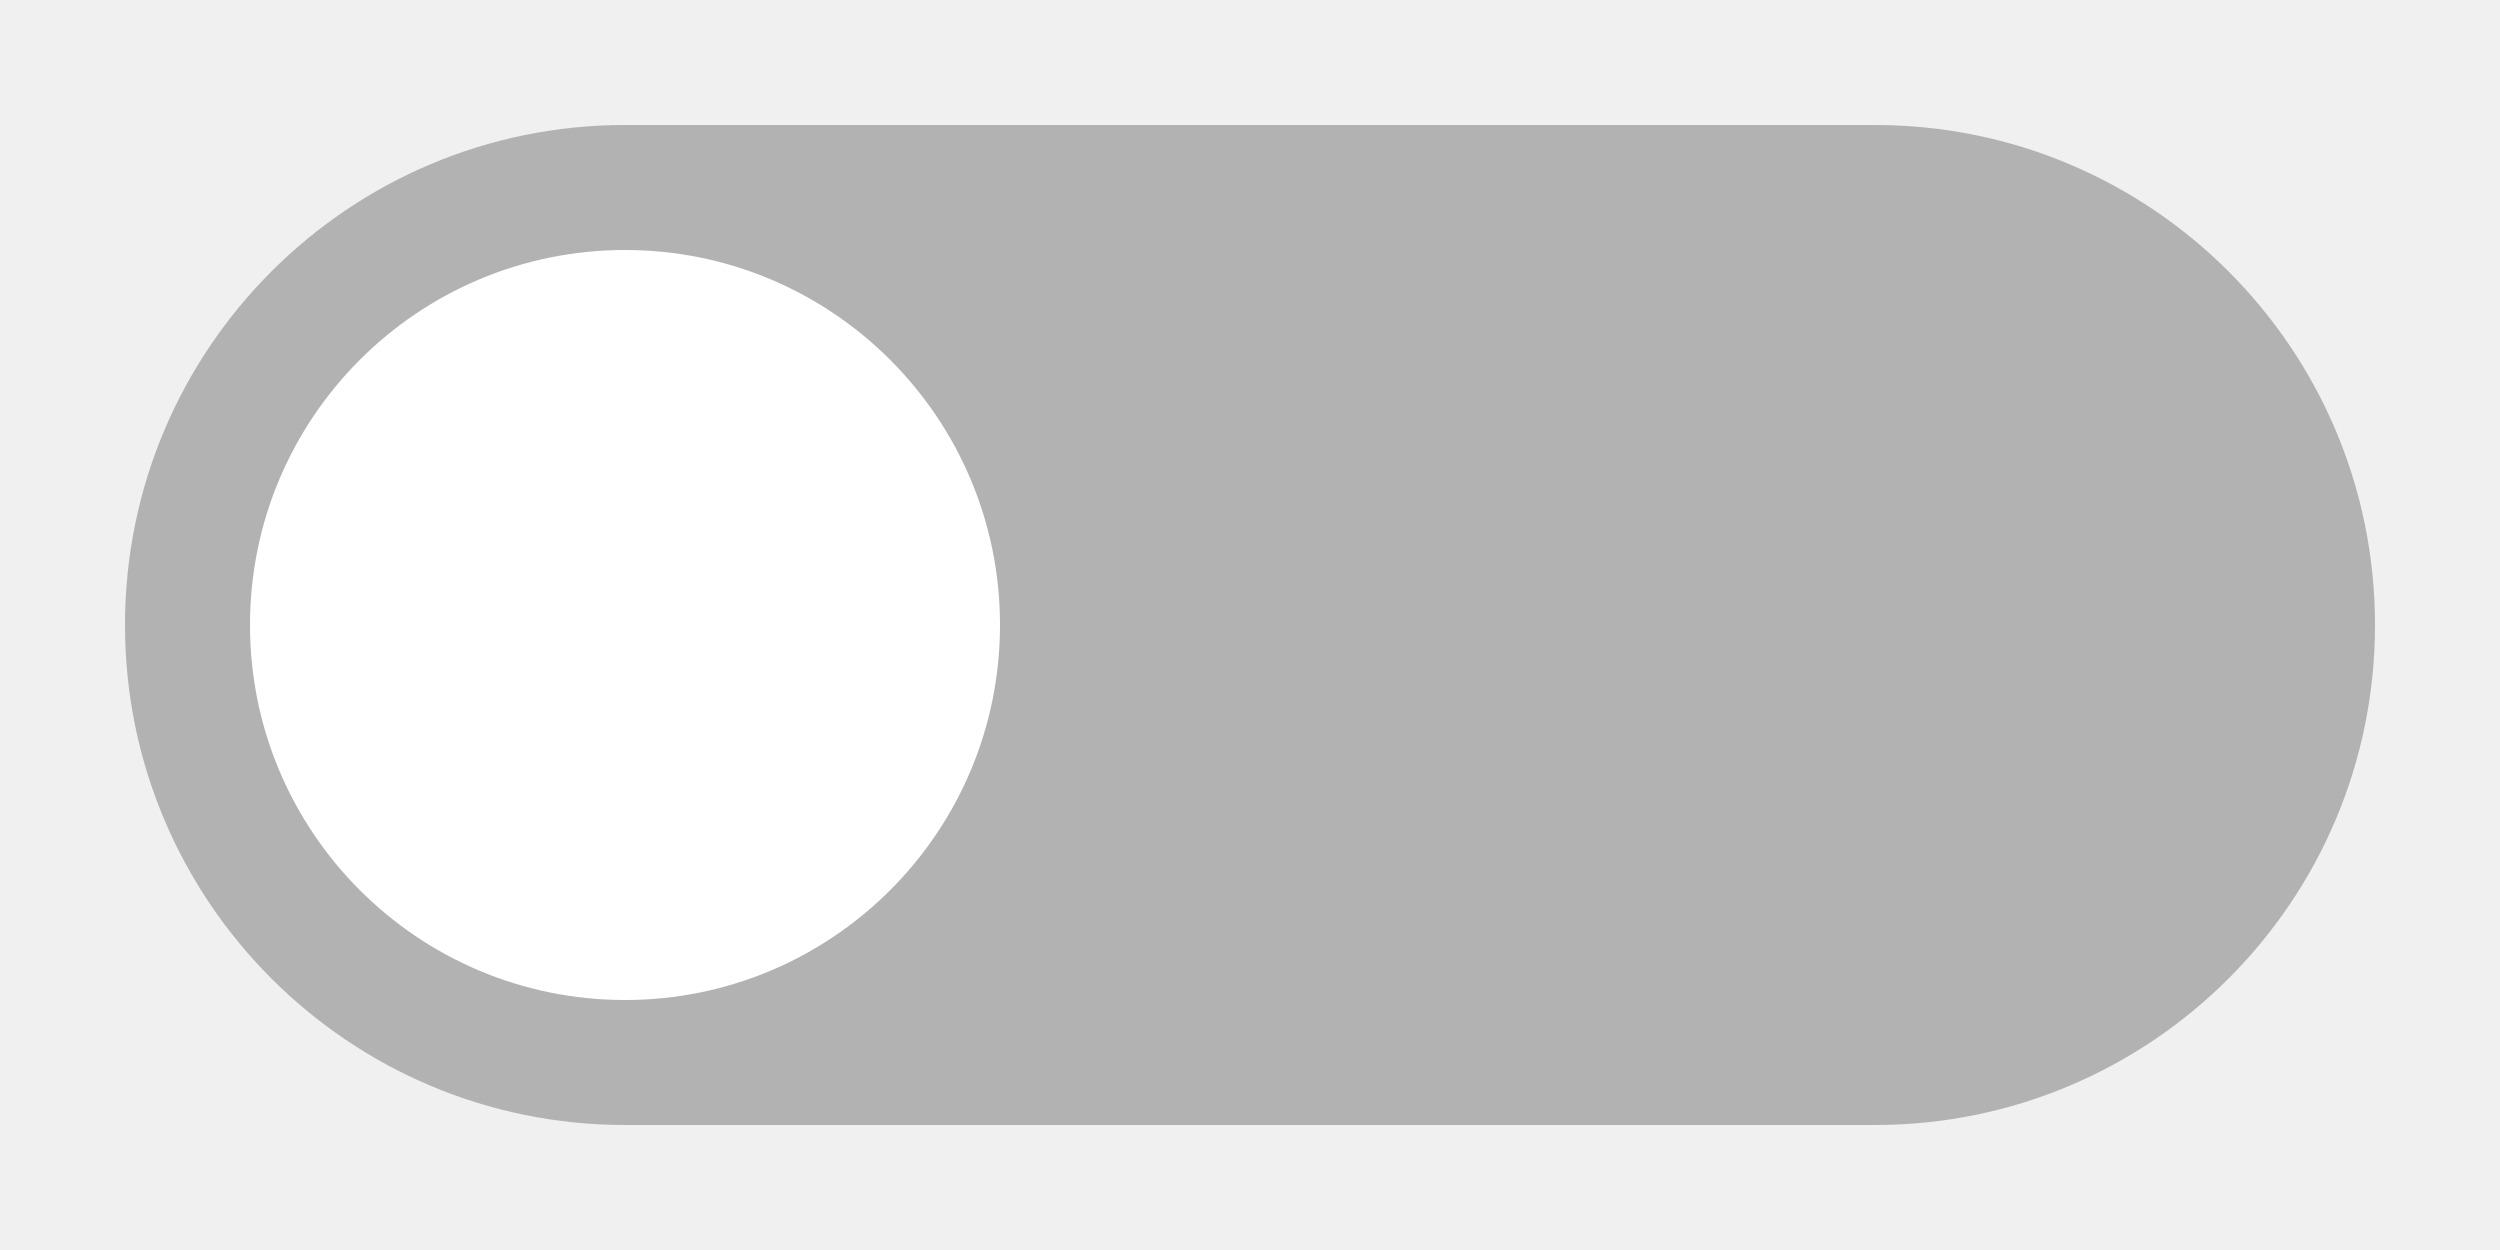
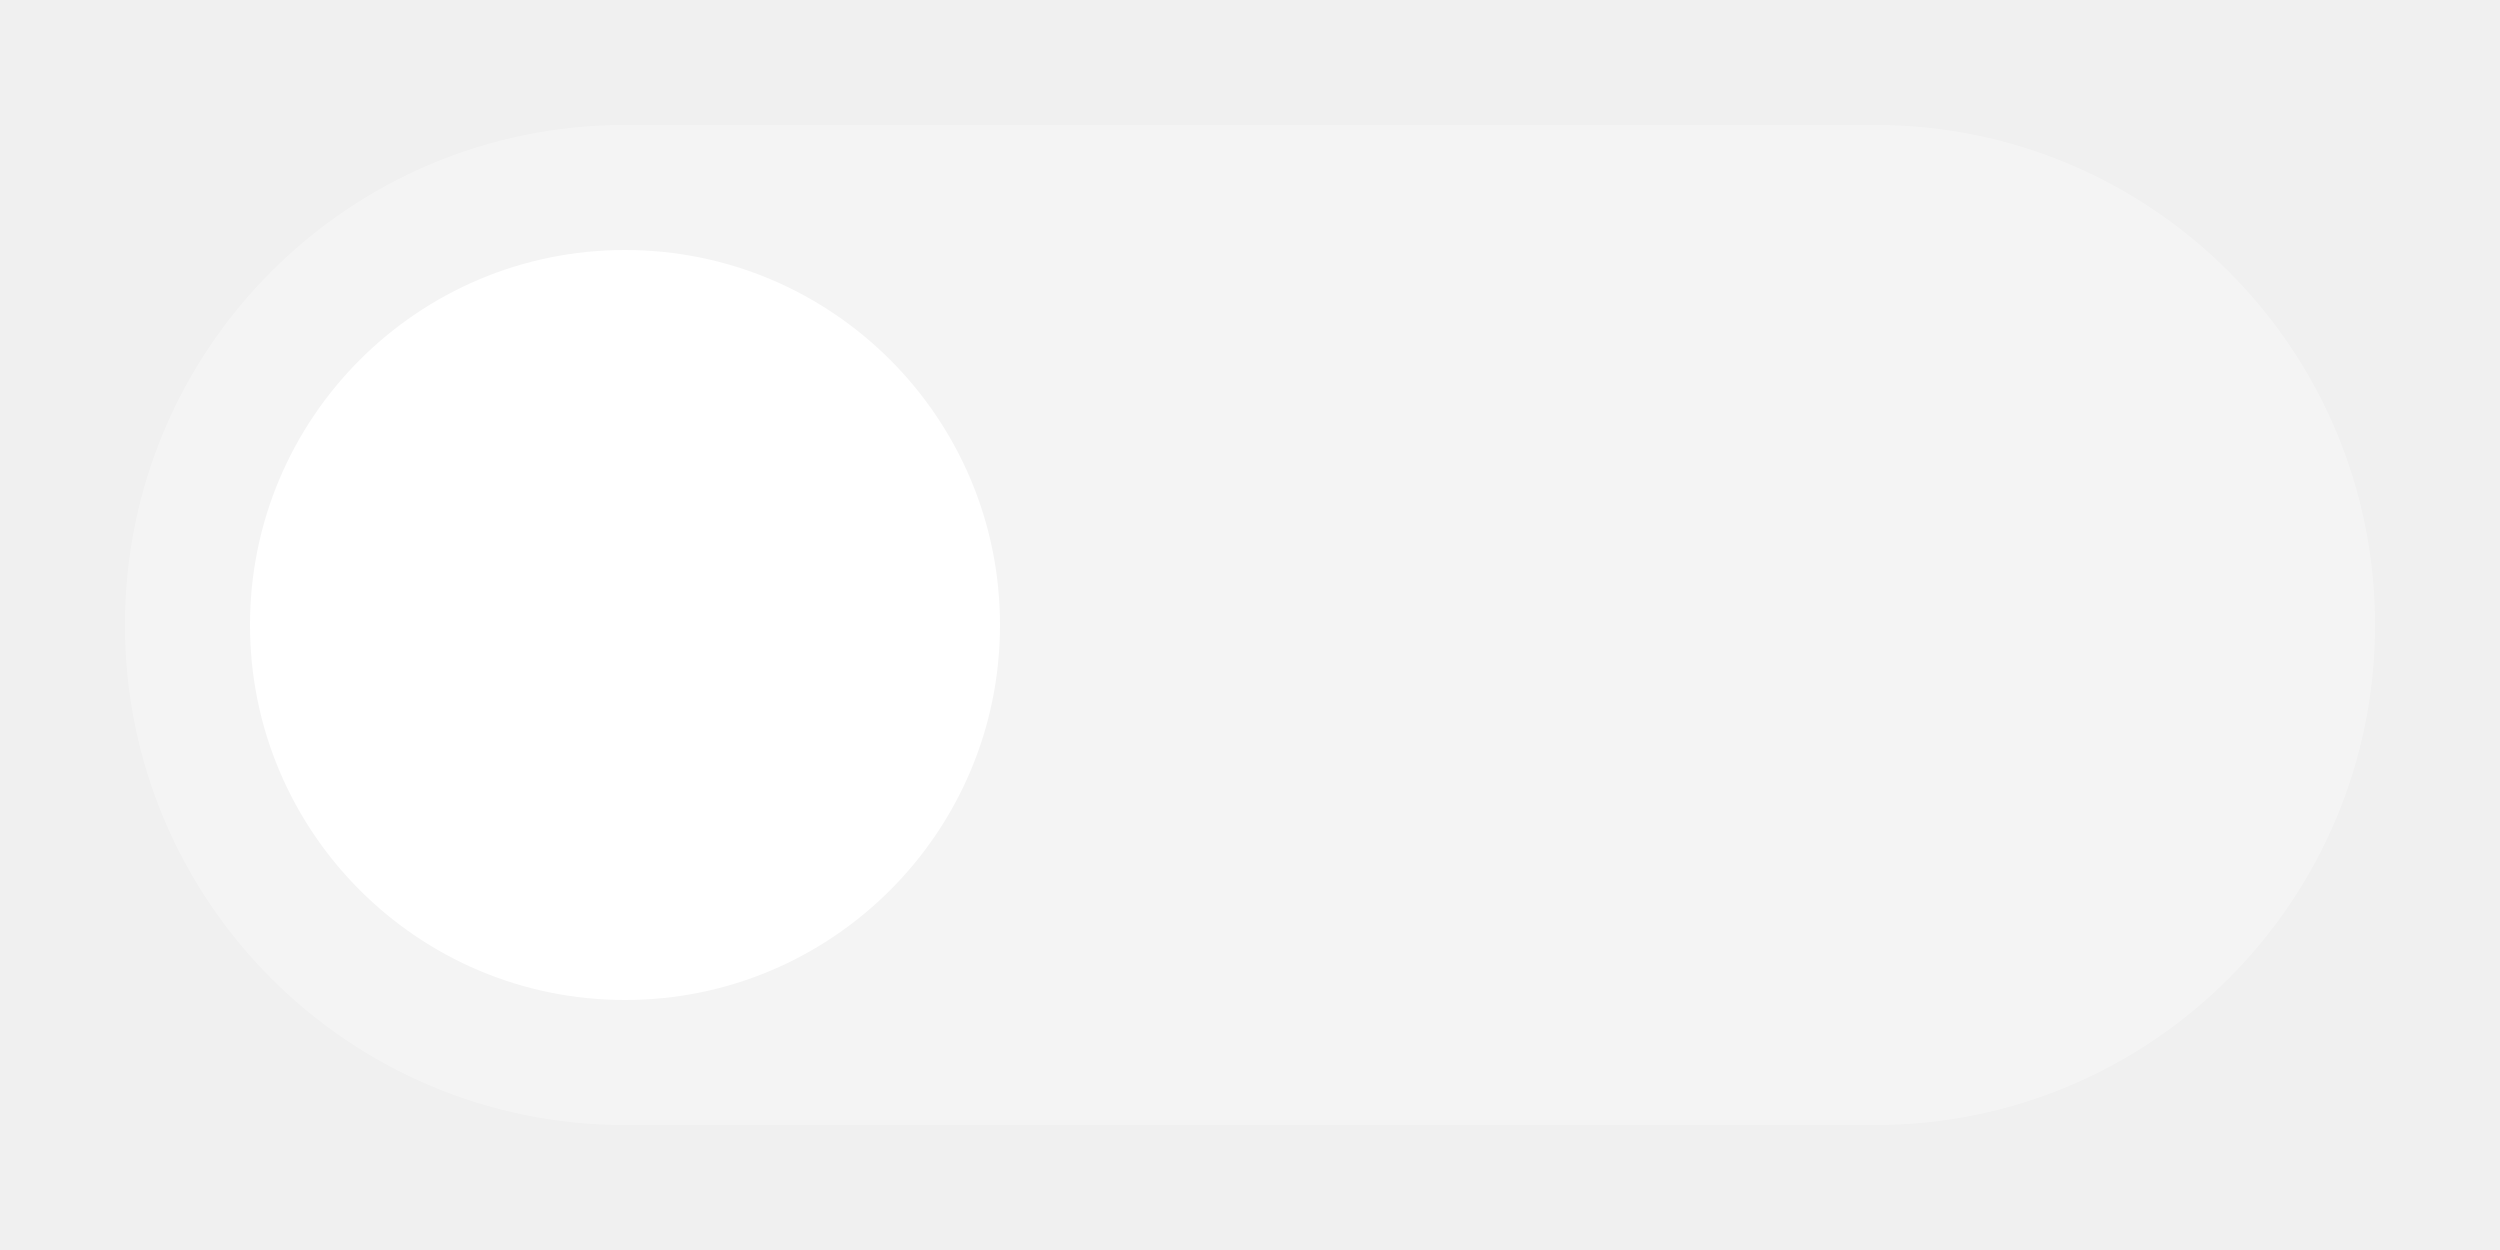
<svg xmlns="http://www.w3.org/2000/svg" width="40" height="20" viewBox="0 0 40 20">
-   <rect x="2" y="2" width="36" height="16" ry="8" fill="#000000" opacity="0.26" />
+   <rect x="2" y="2" width="36" height="16" ry="8" fill="#FFFFFF" opacity="0.3" />
  <circle cx="10" cy="10" r="6" fill="#FFFFFF" />
</svg>
